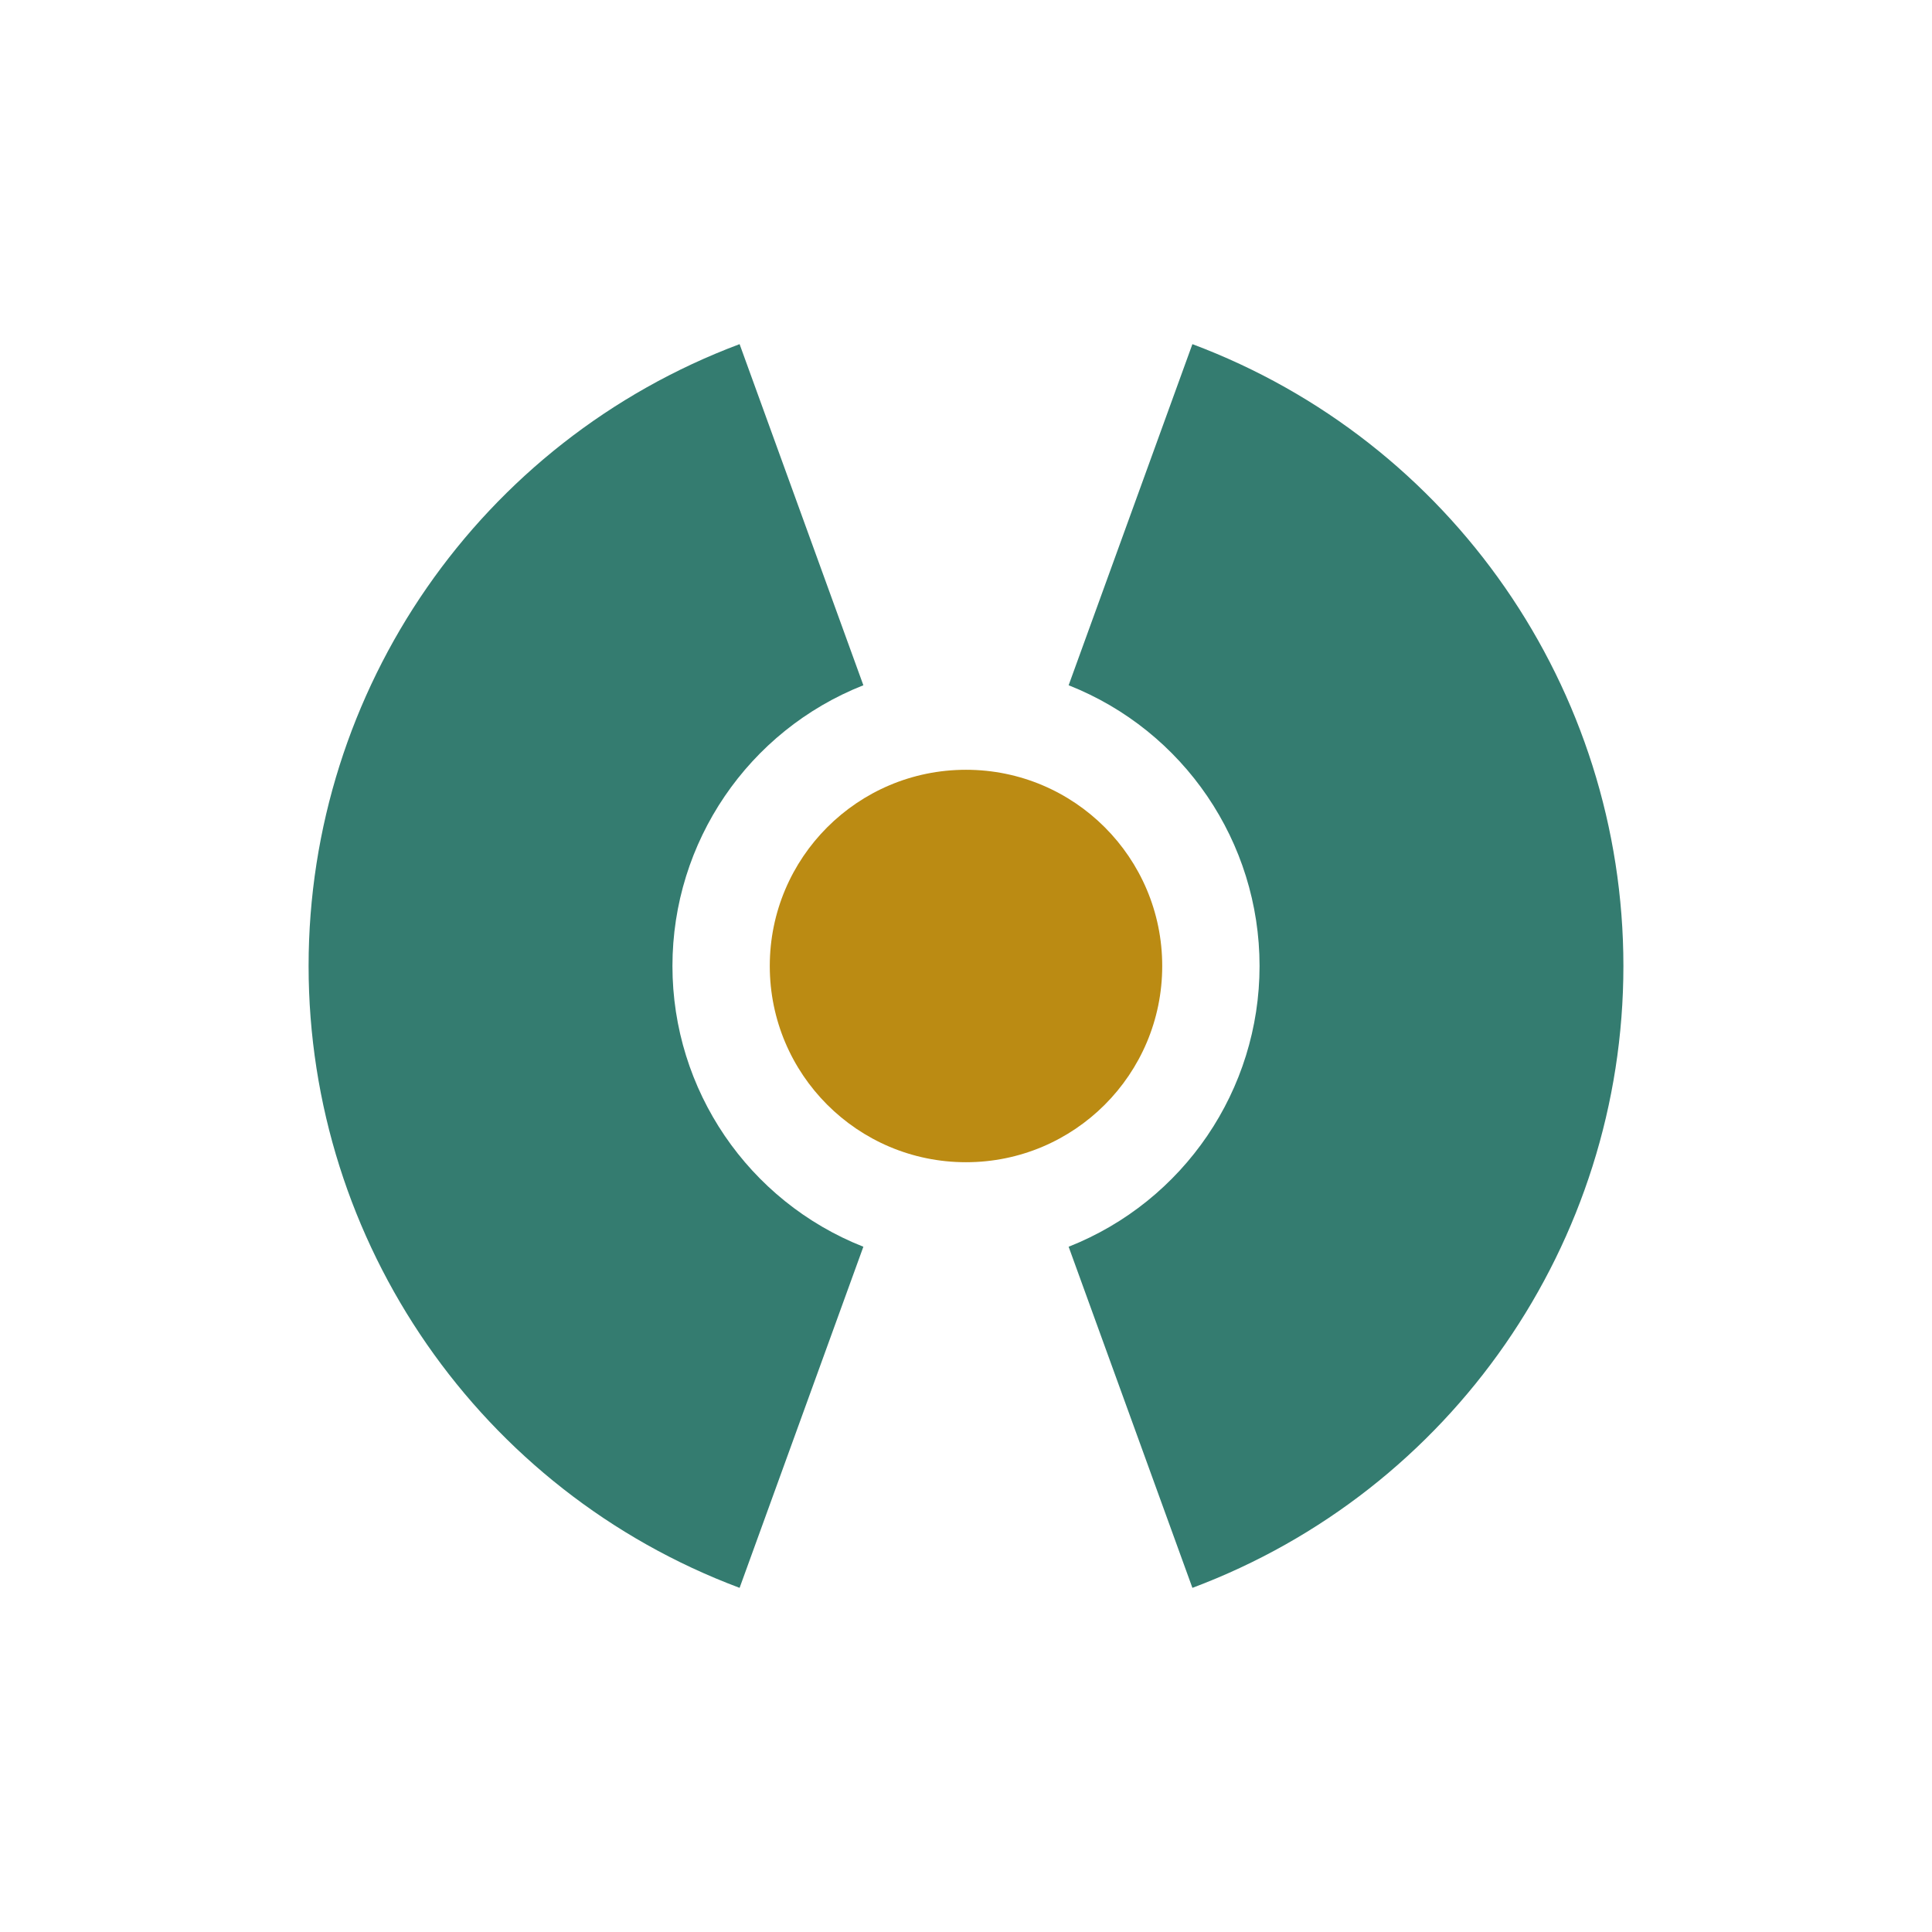
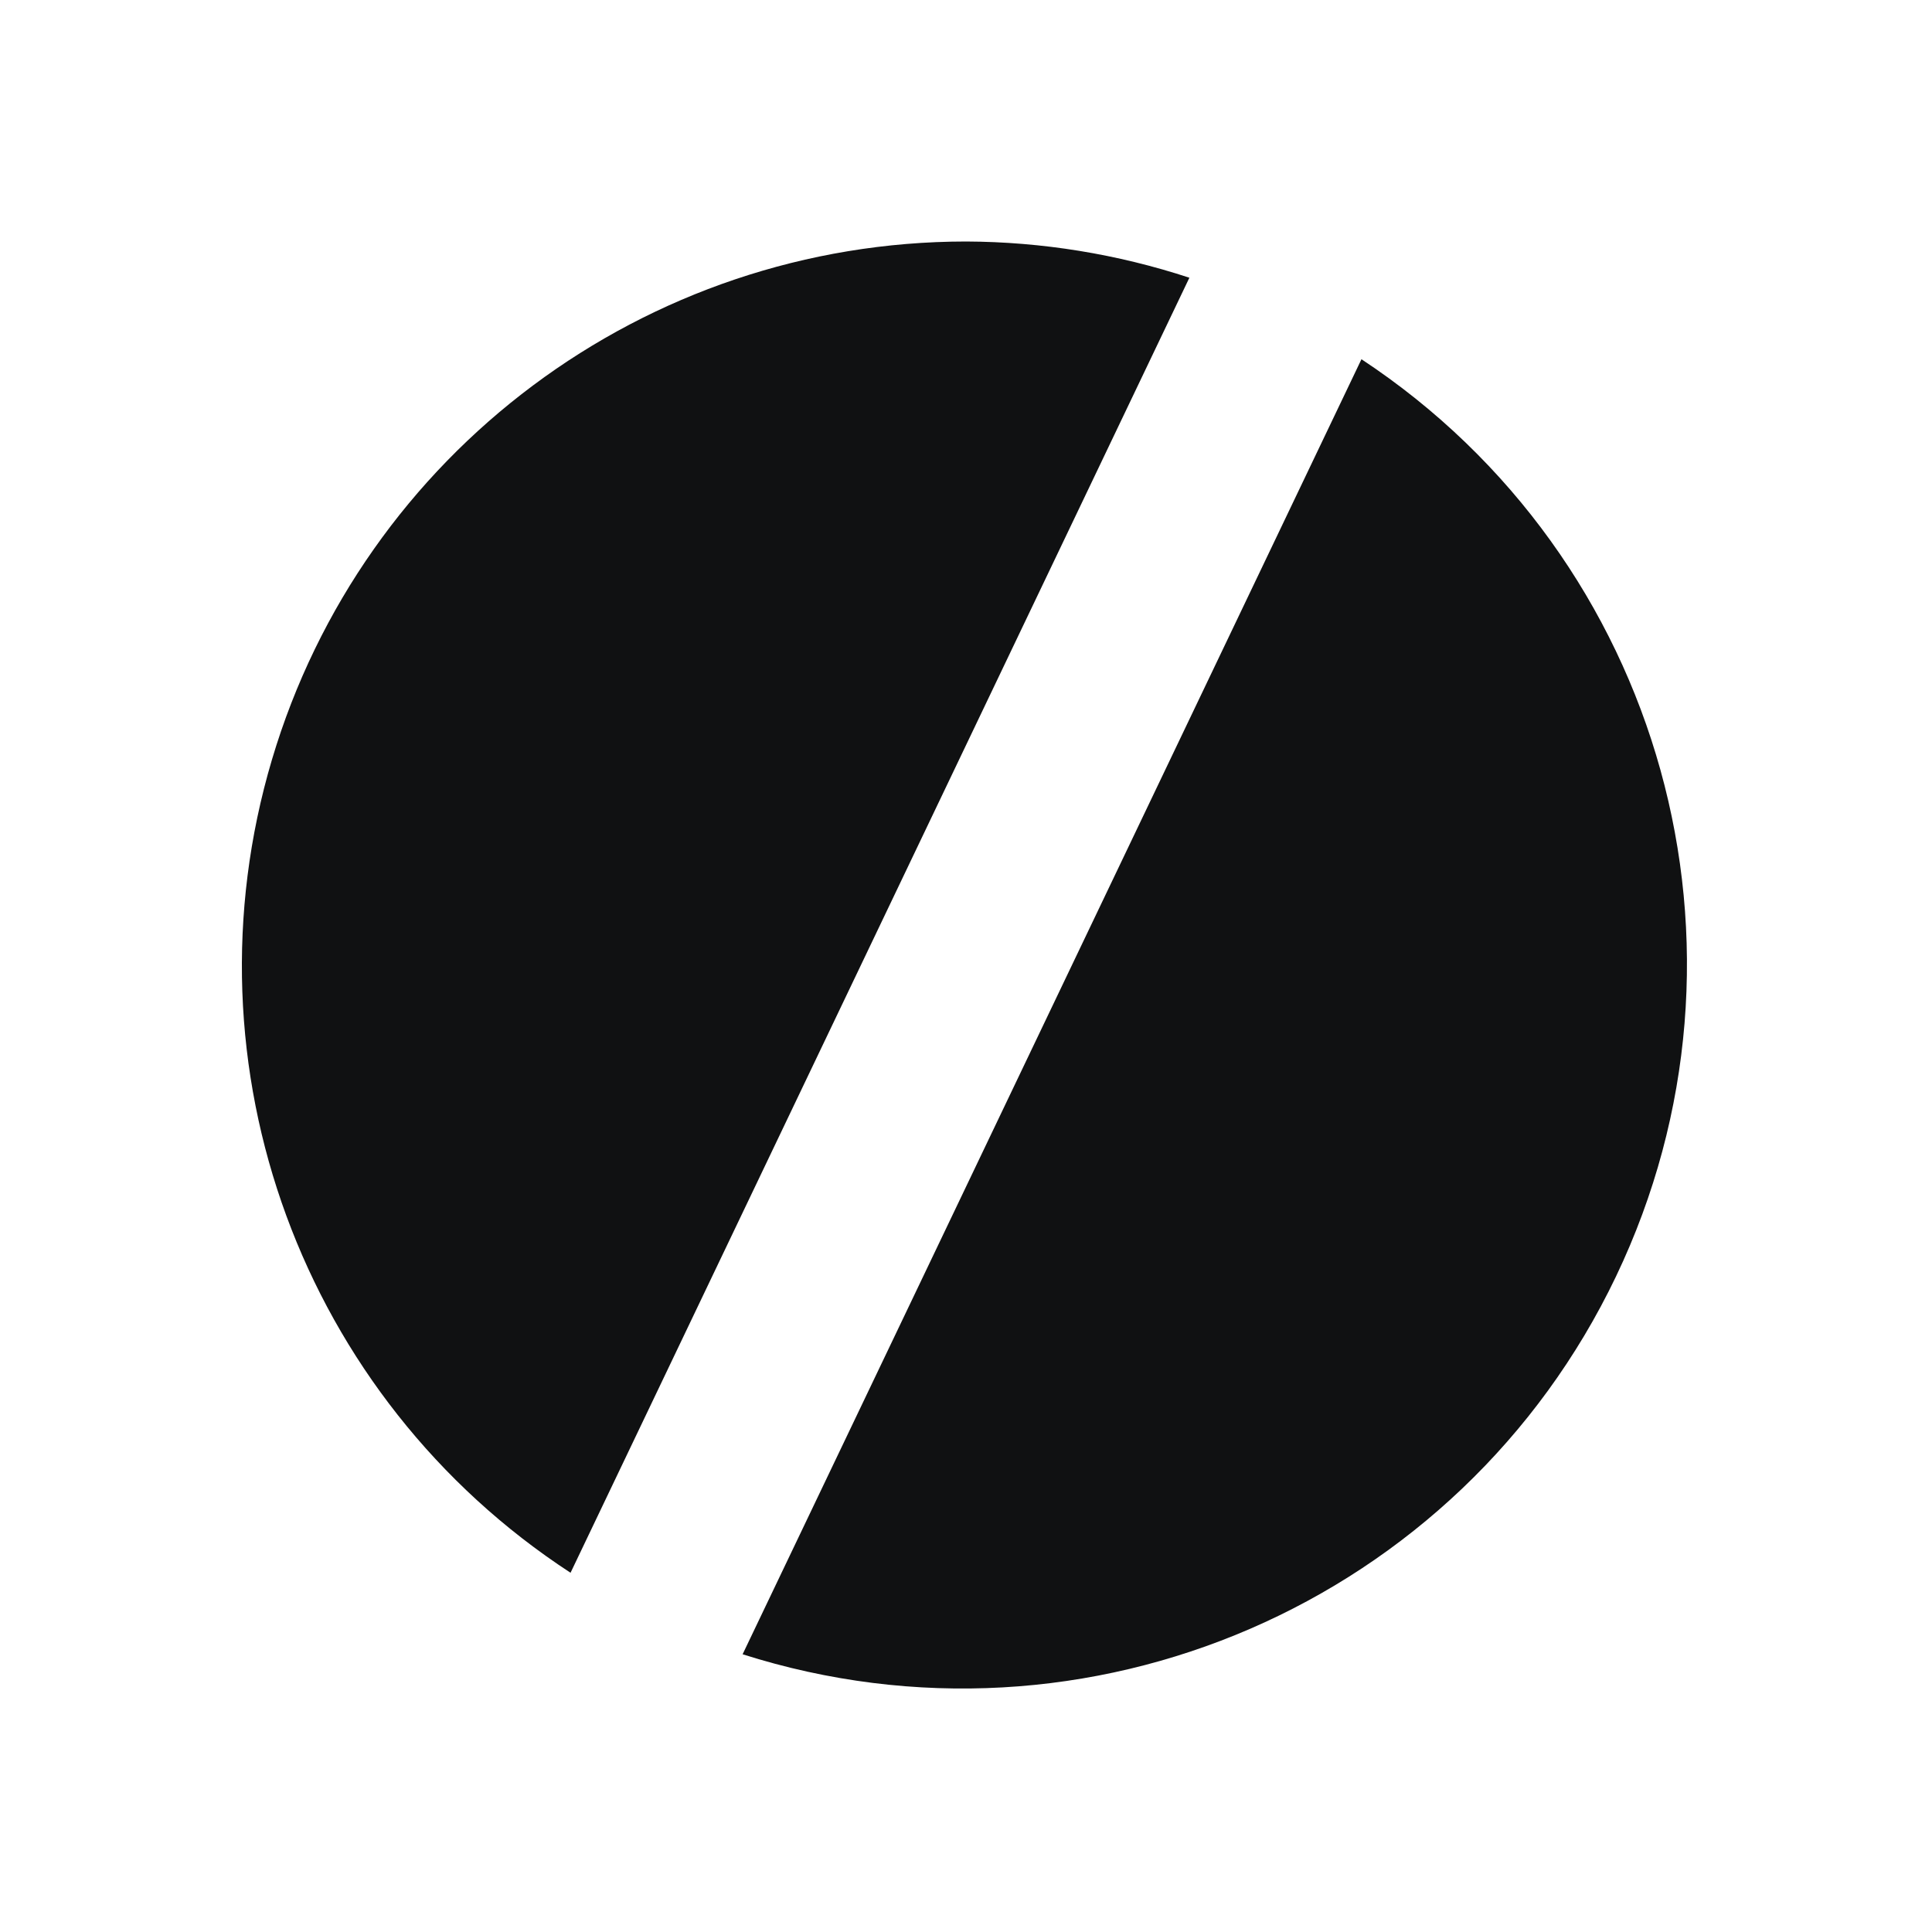
<svg xmlns="http://www.w3.org/2000/svg" viewBox="0 0 64 64" fill="none">
-   <path d="M24.5 11.4a22 22 0 0 0 0 41.2l4.1-11.3a10 10 0 0 1 0-18.6Z" fill="#347c70" />
-   <path d="M39.5 11.4a22 22 0 0 1 0 41.2l-4.1-11.3a10 10 0 0 0 0-18.6Z" fill="#347c70" />
-   <circle cx="32" cy="32" r="6.5" fill="#bb8b13" />
+   <path d="M32 8A24 24 0 0 0 18.9 52.1L39.4 9.2A24 24 0 0 0 32 8ZM45.1 11.9 24.6 54.8A24 24 0 0 0 45.1 11.9Z" fill="#101112" />
</svg>
